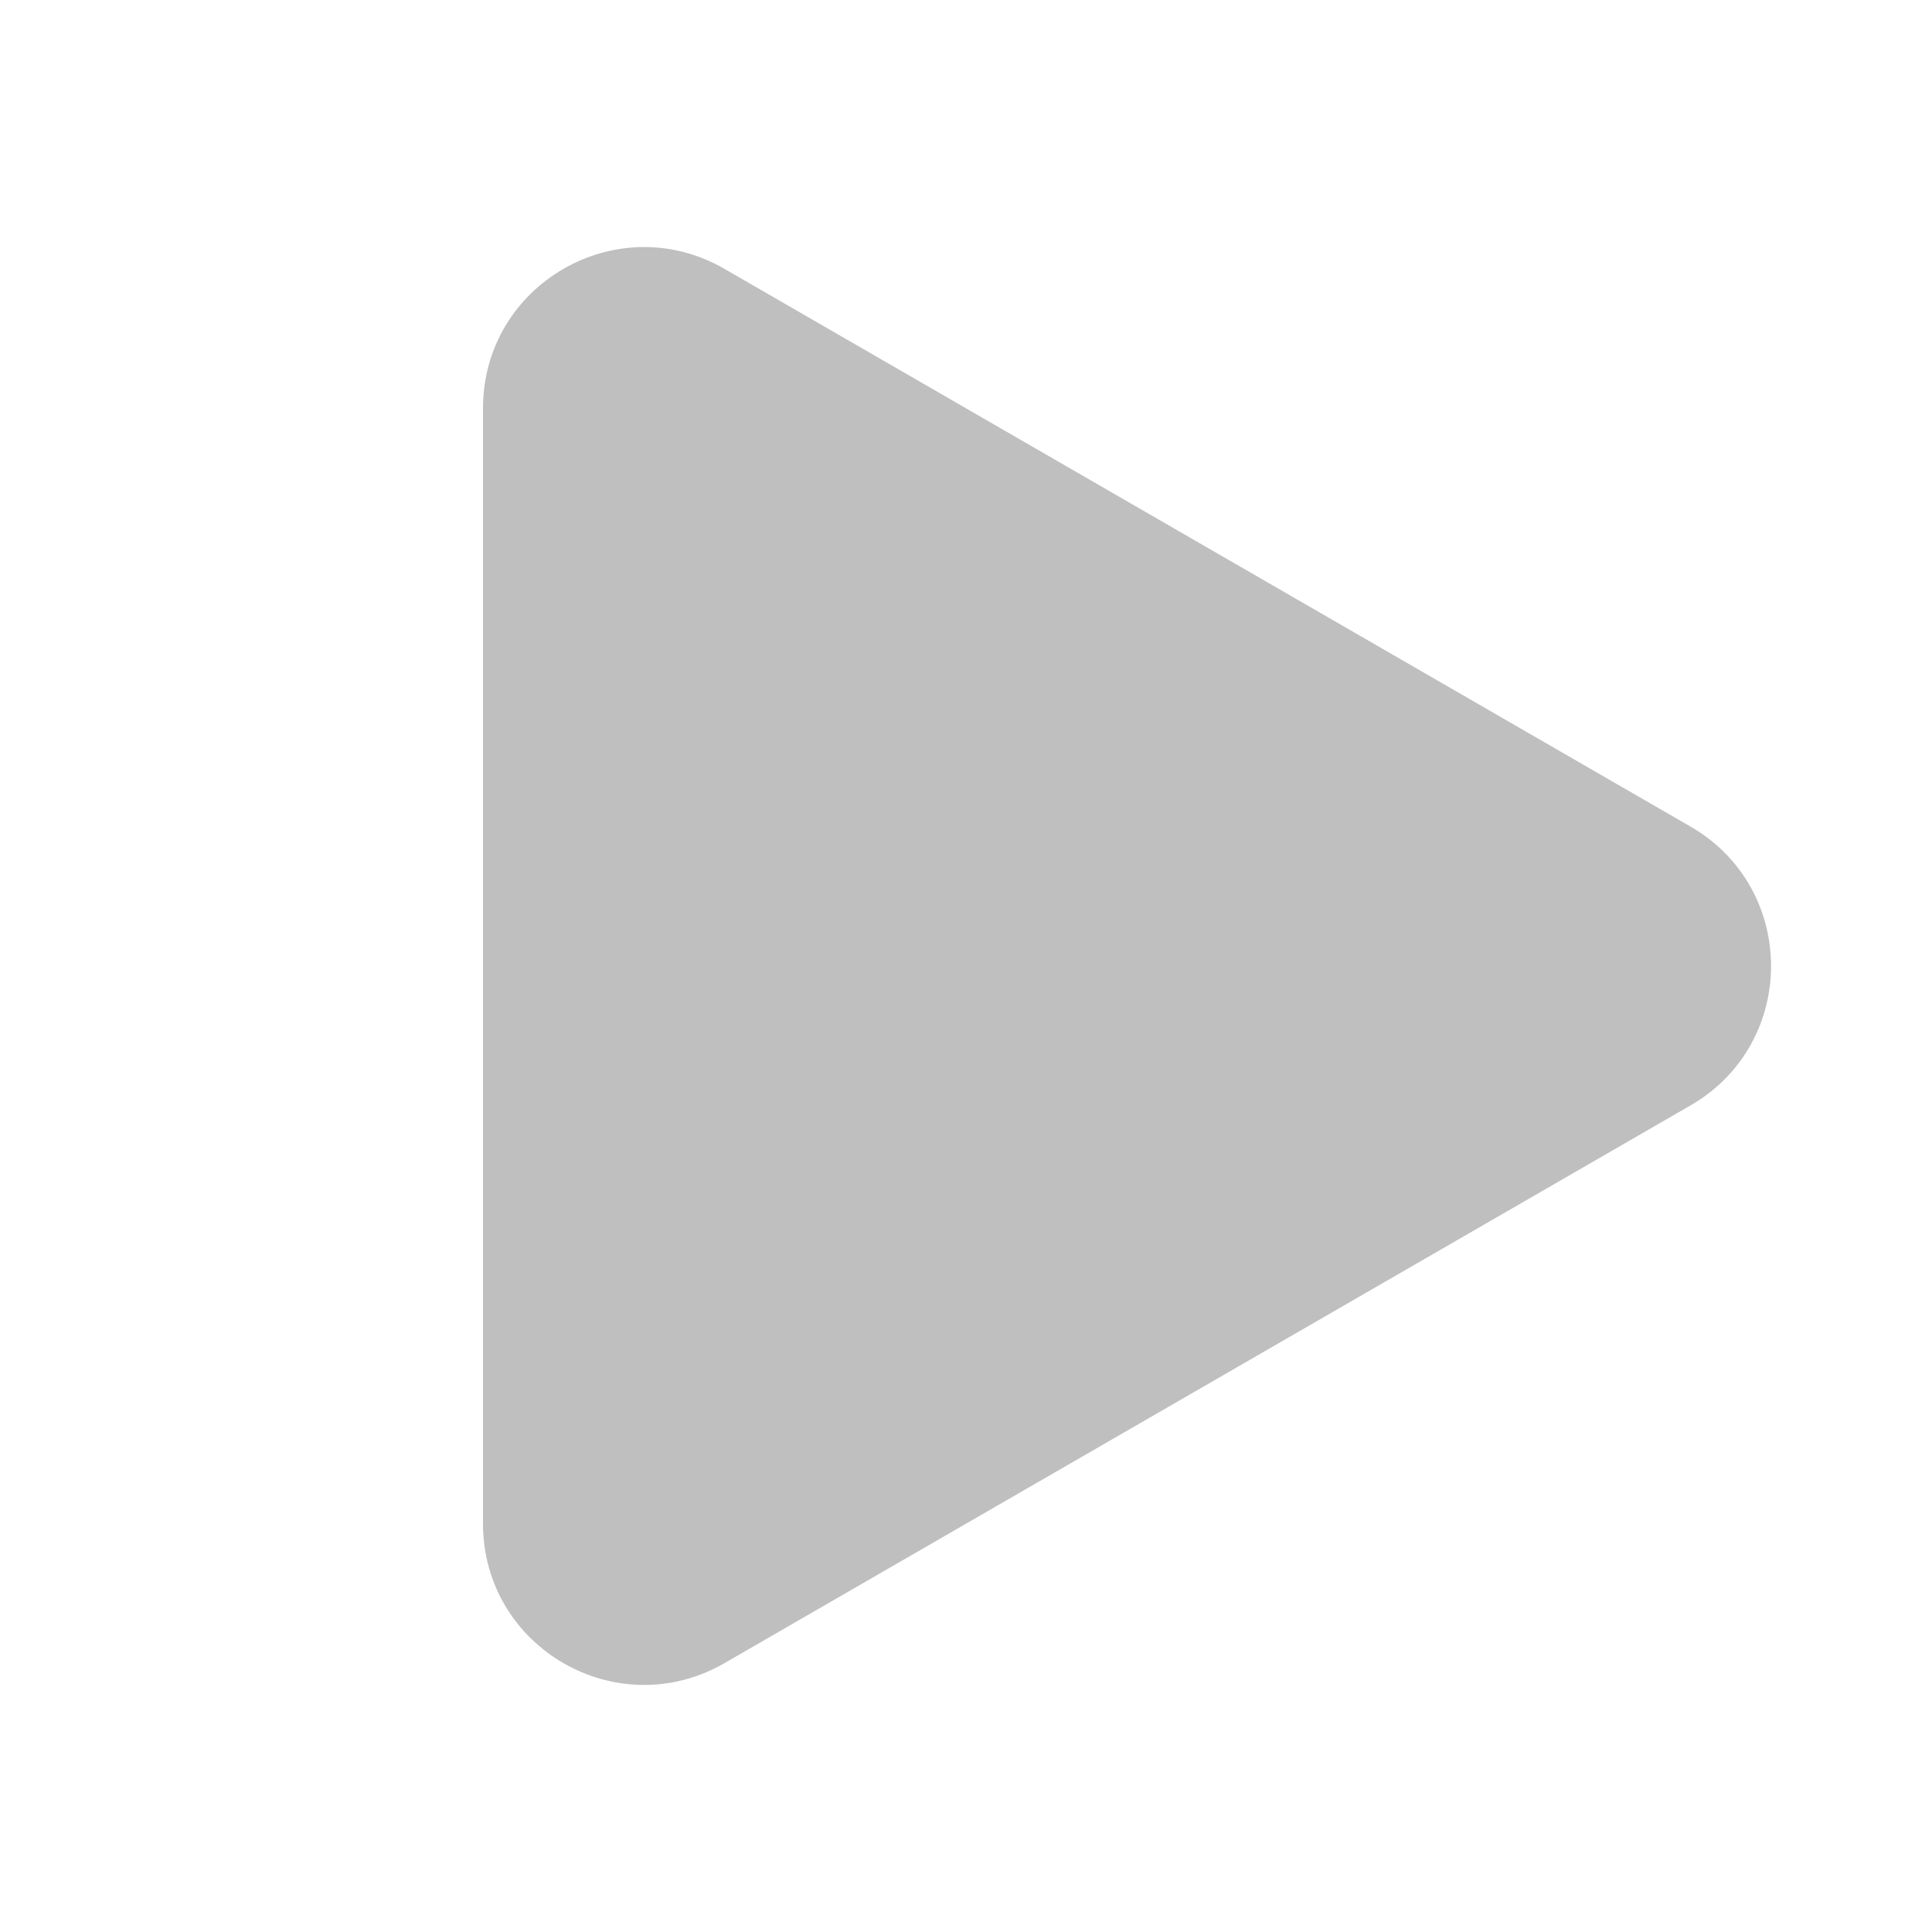
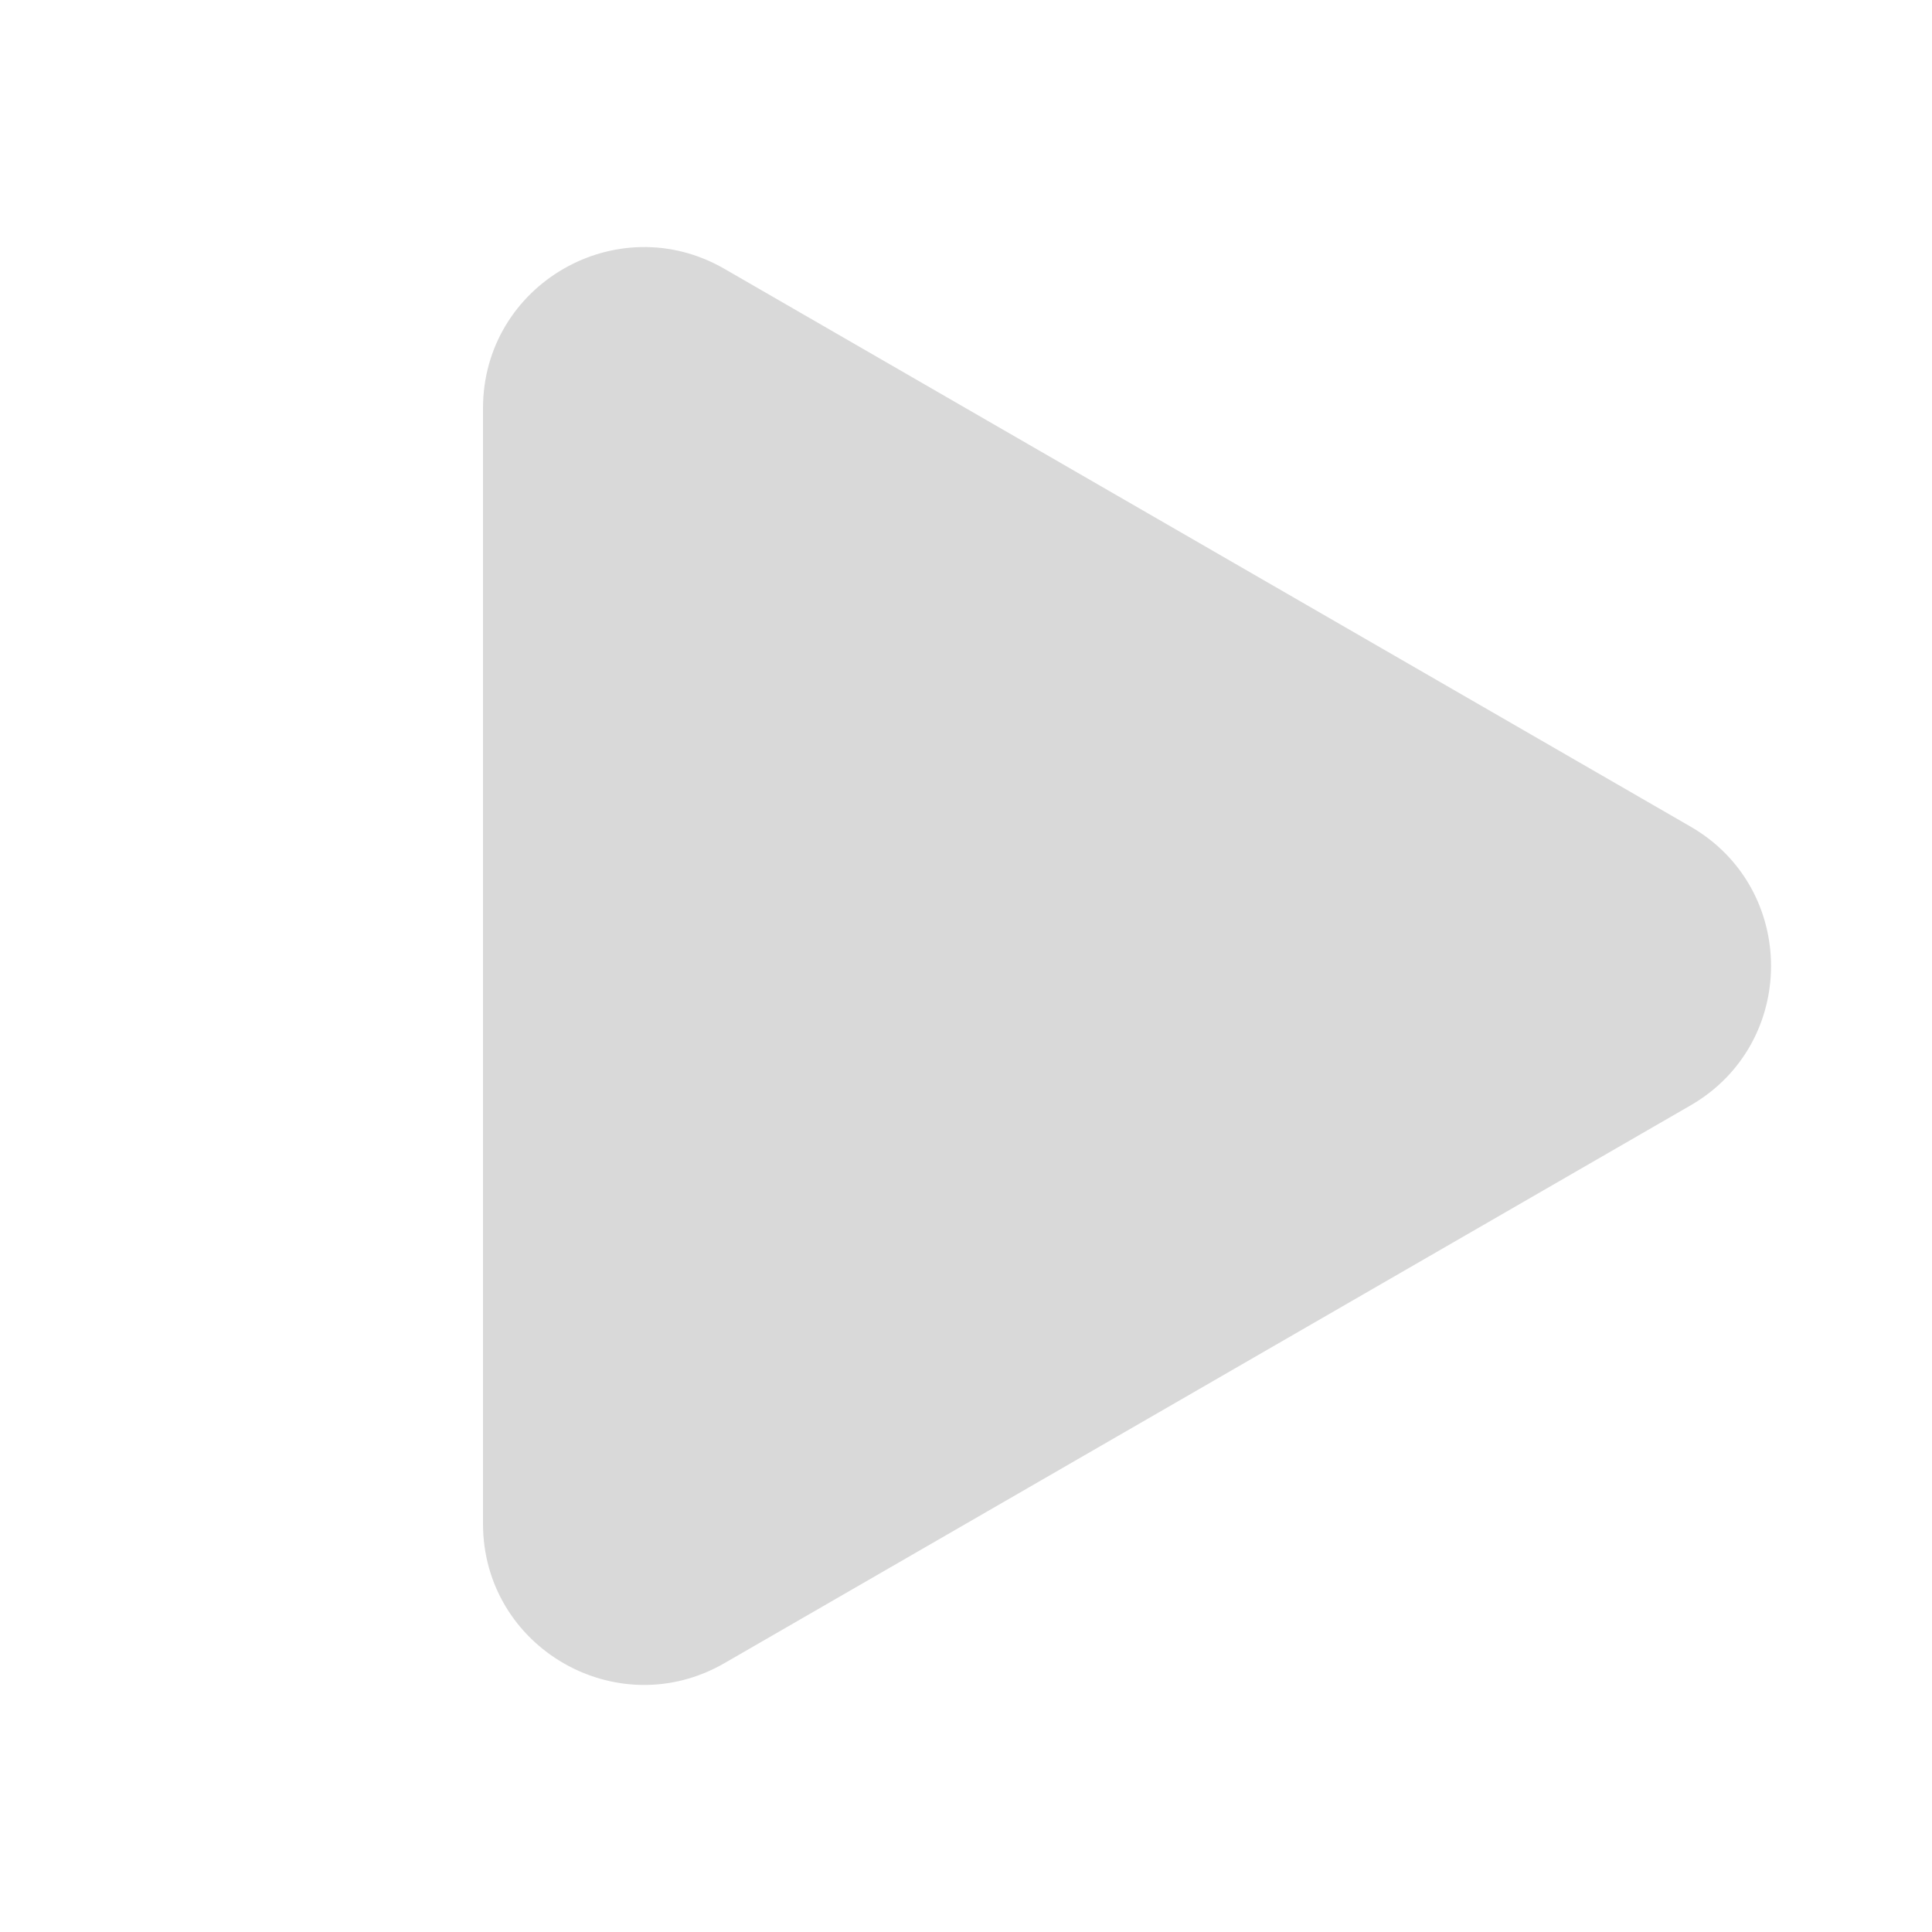
<svg xmlns="http://www.w3.org/2000/svg" width="12" height="12" viewBox="0 0 12 12" fill="none">
-   <path d="M10.5 5.134C11.167 5.519 11.167 6.481 10.5 6.866L4.5 10.33C3.833 10.715 3 10.234 3 9.464L3 2.536C3 1.766 3.833 1.285 4.5 1.67L10.5 5.134Z" fill="#BFBFBF" />
+   <path d="M10.5 5.134C11.167 5.519 11.167 6.481 10.5 6.866L4.5 10.33C3.833 10.715 3 10.234 3 9.464L3 2.536C3 1.766 3.833 1.285 4.5 1.67L10.5 5.134Z" fill="#D9D9D9" />
</svg>
